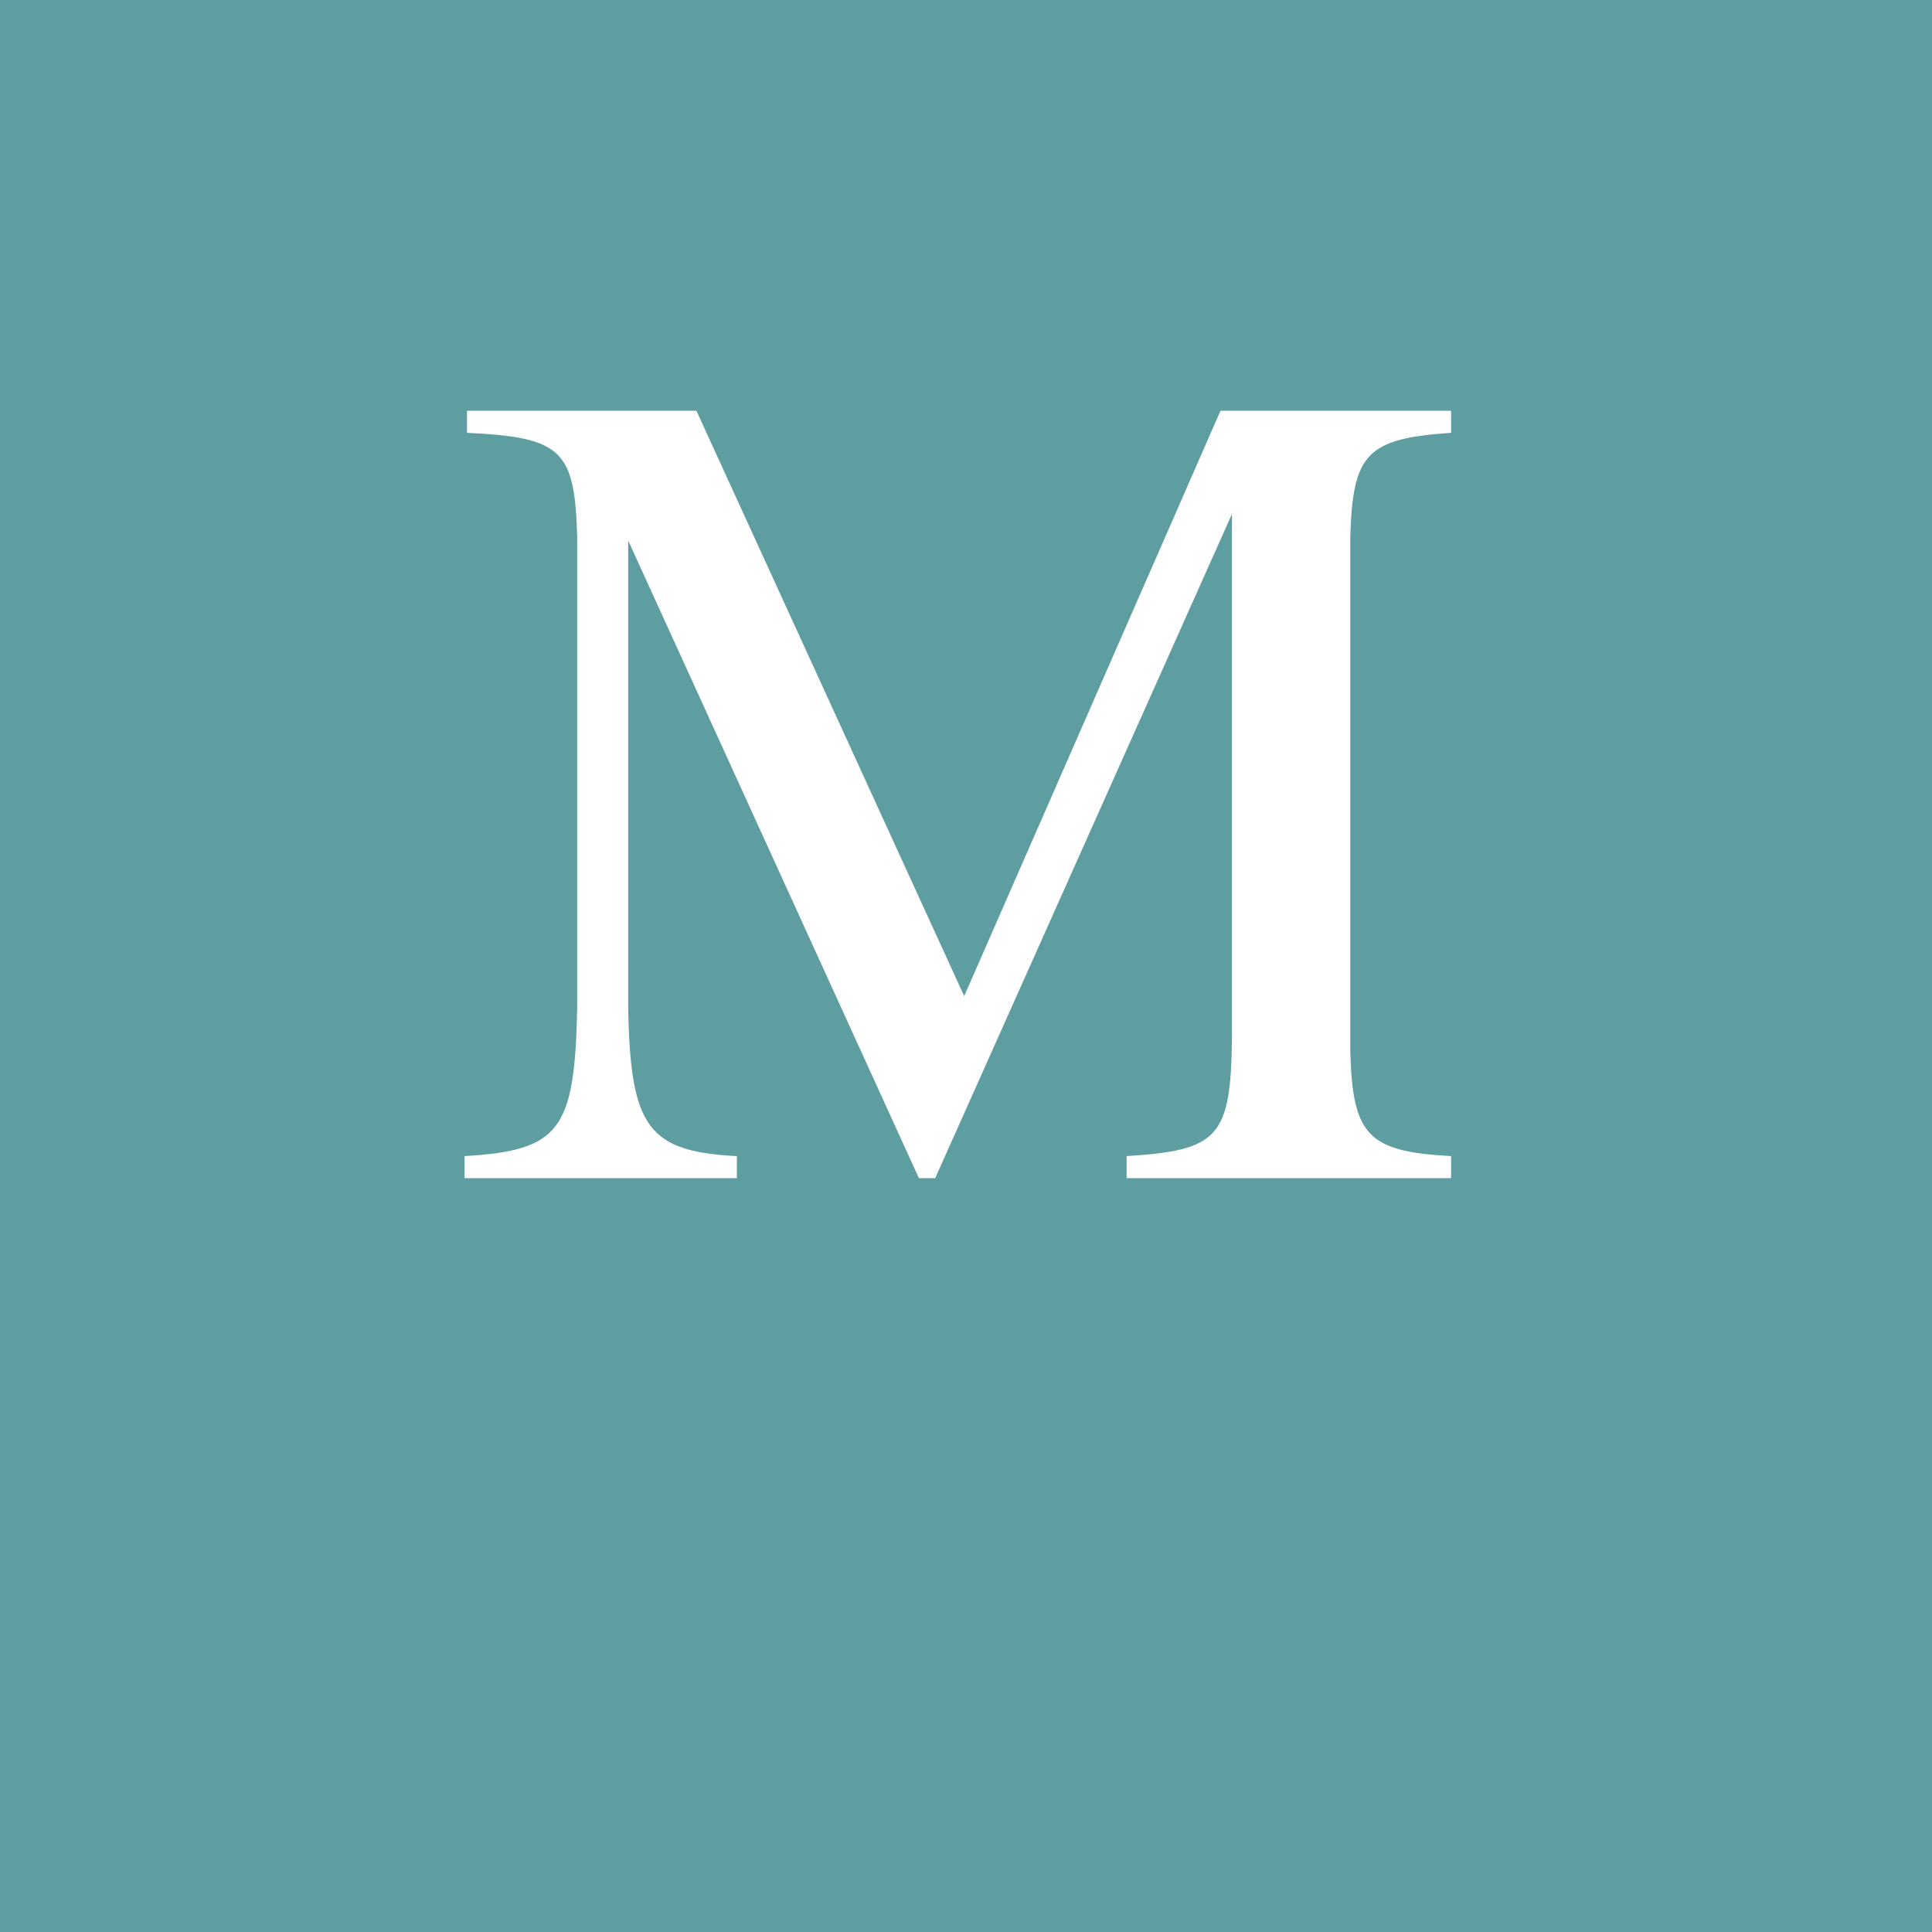
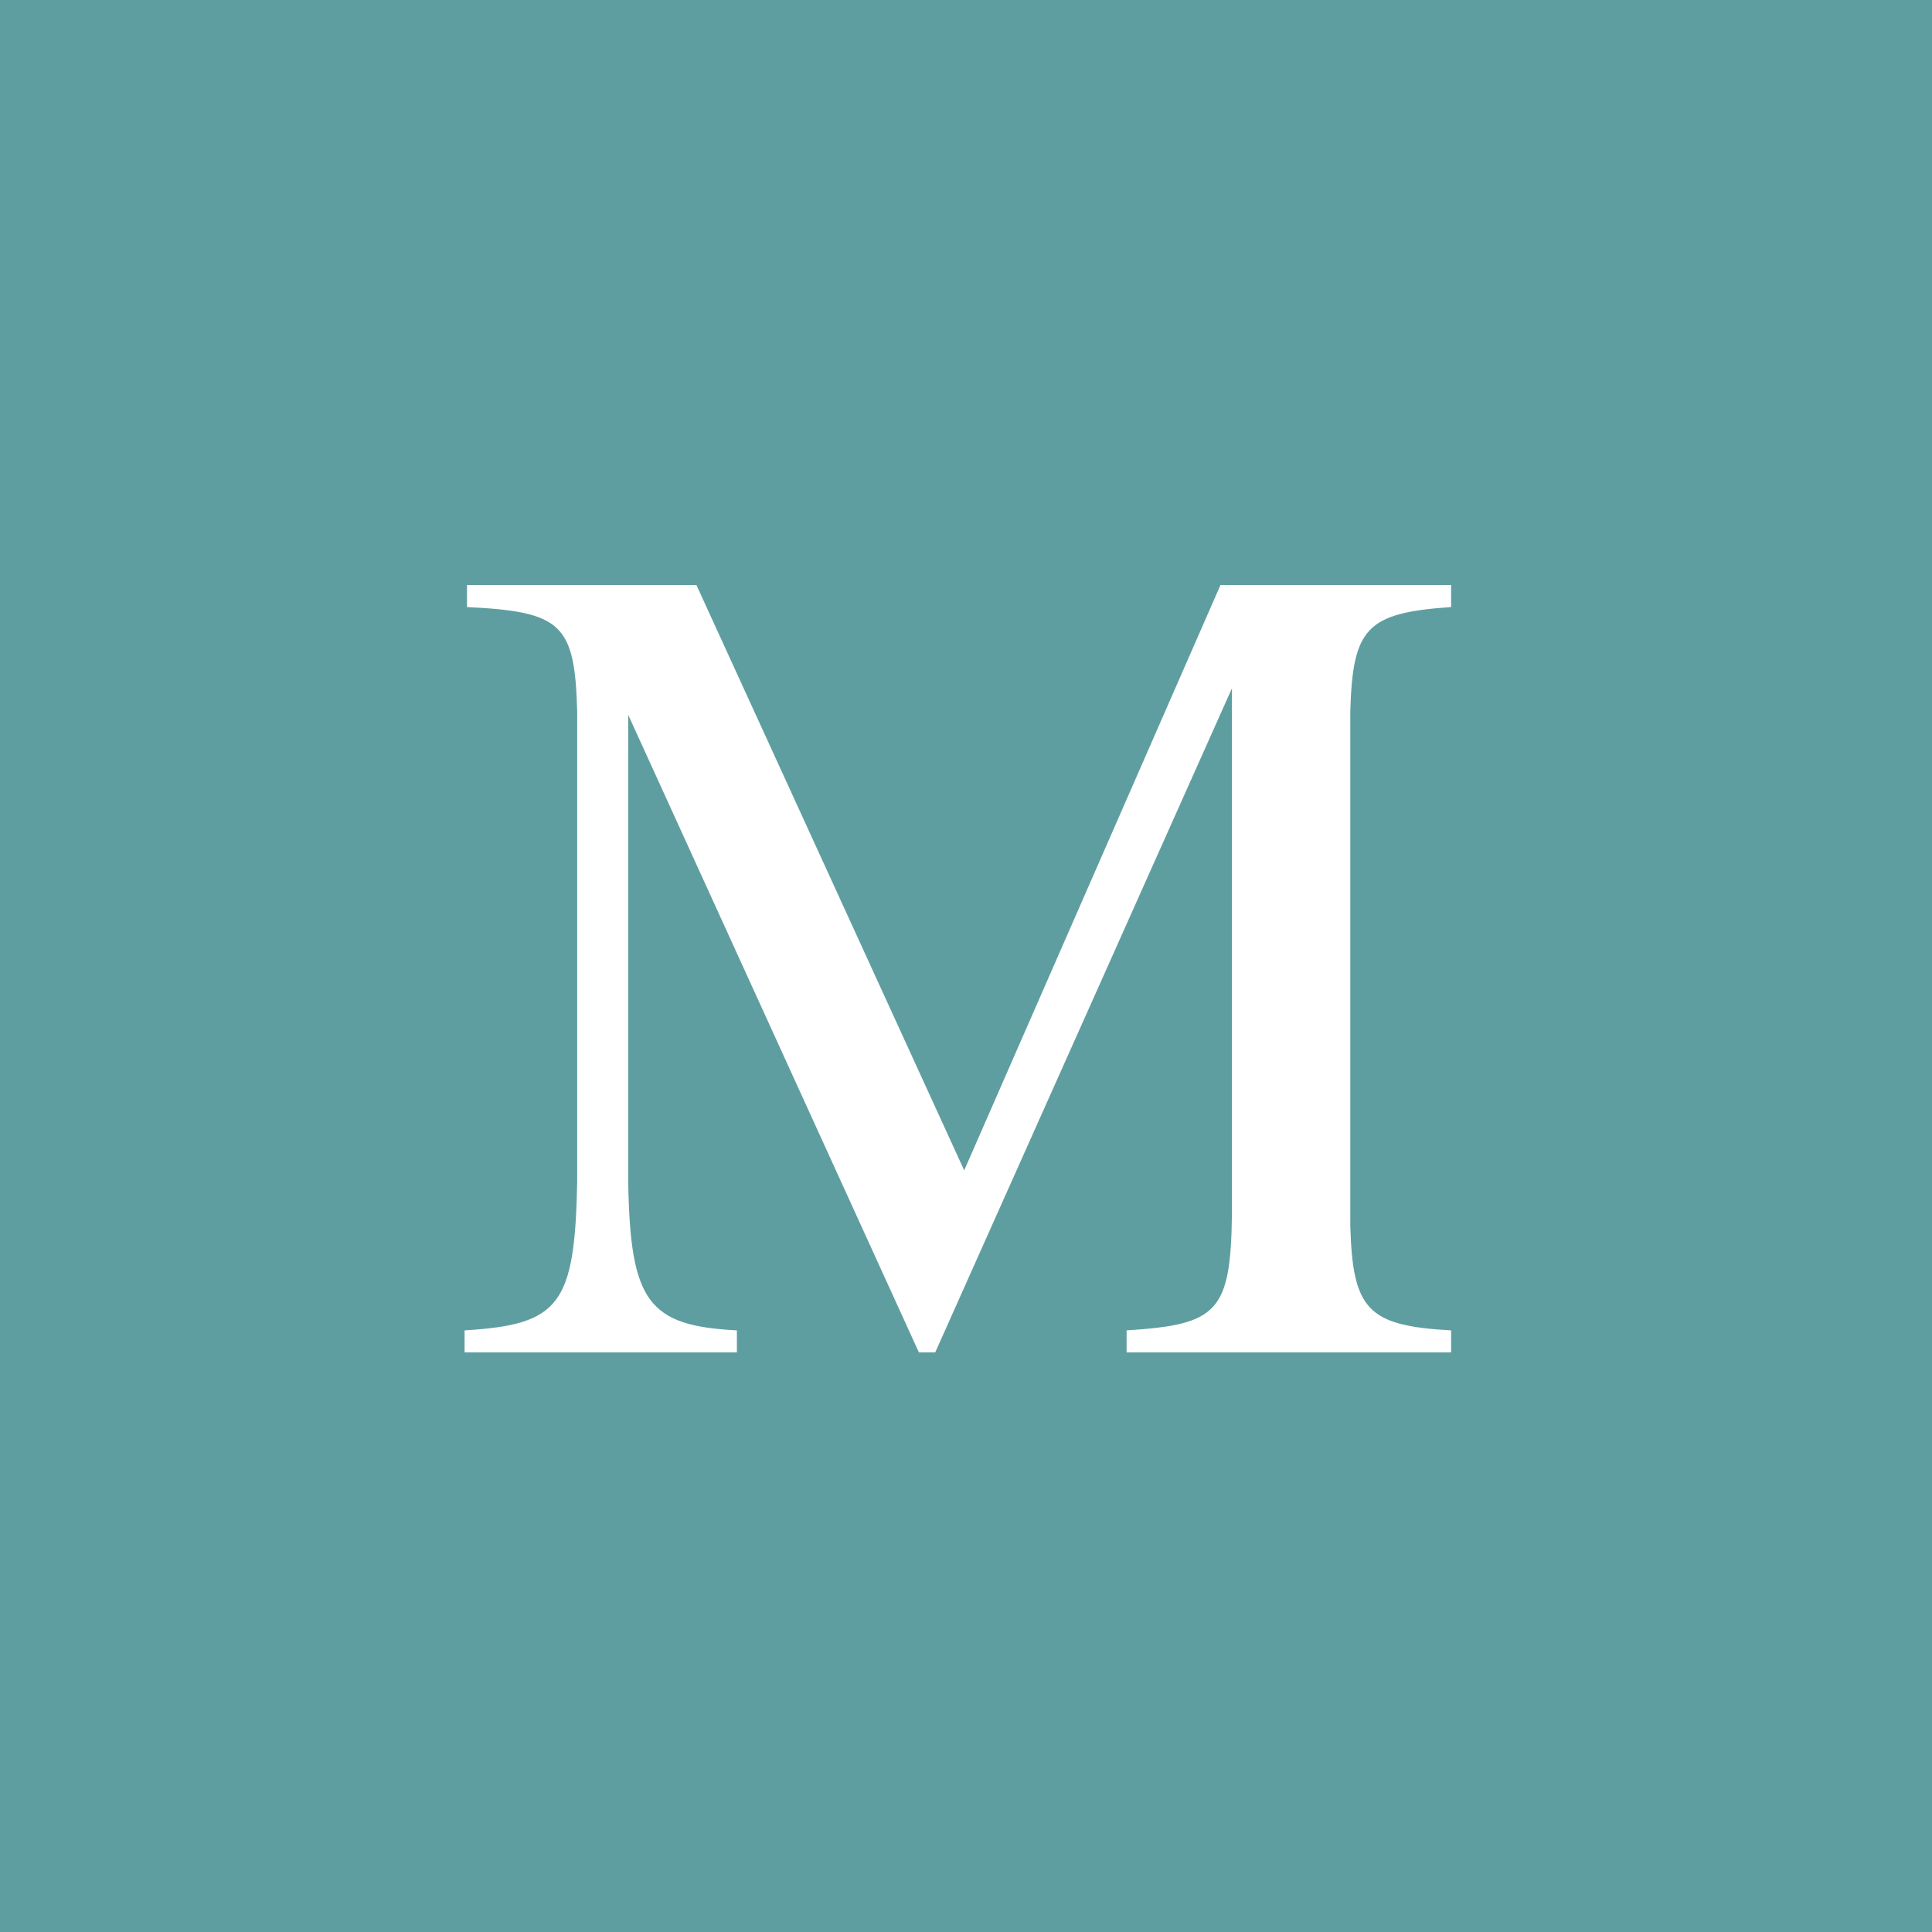
<svg xmlns="http://www.w3.org/2000/svg" viewBox="0 0 100 100">
  <rect width="100" height="100" fill="#5F9EA0" />
-   <text x="50%" y="50%" dominant-baseline="central" text-anchor="middle" font-size="60" font-family="Times" fill="white">M</text>
+   <text x="50%" y="50%" text-anchor="middle" font-size="60" font-family="Times" fill="white" transform="translate(0, 20)">M</text>
</svg>
